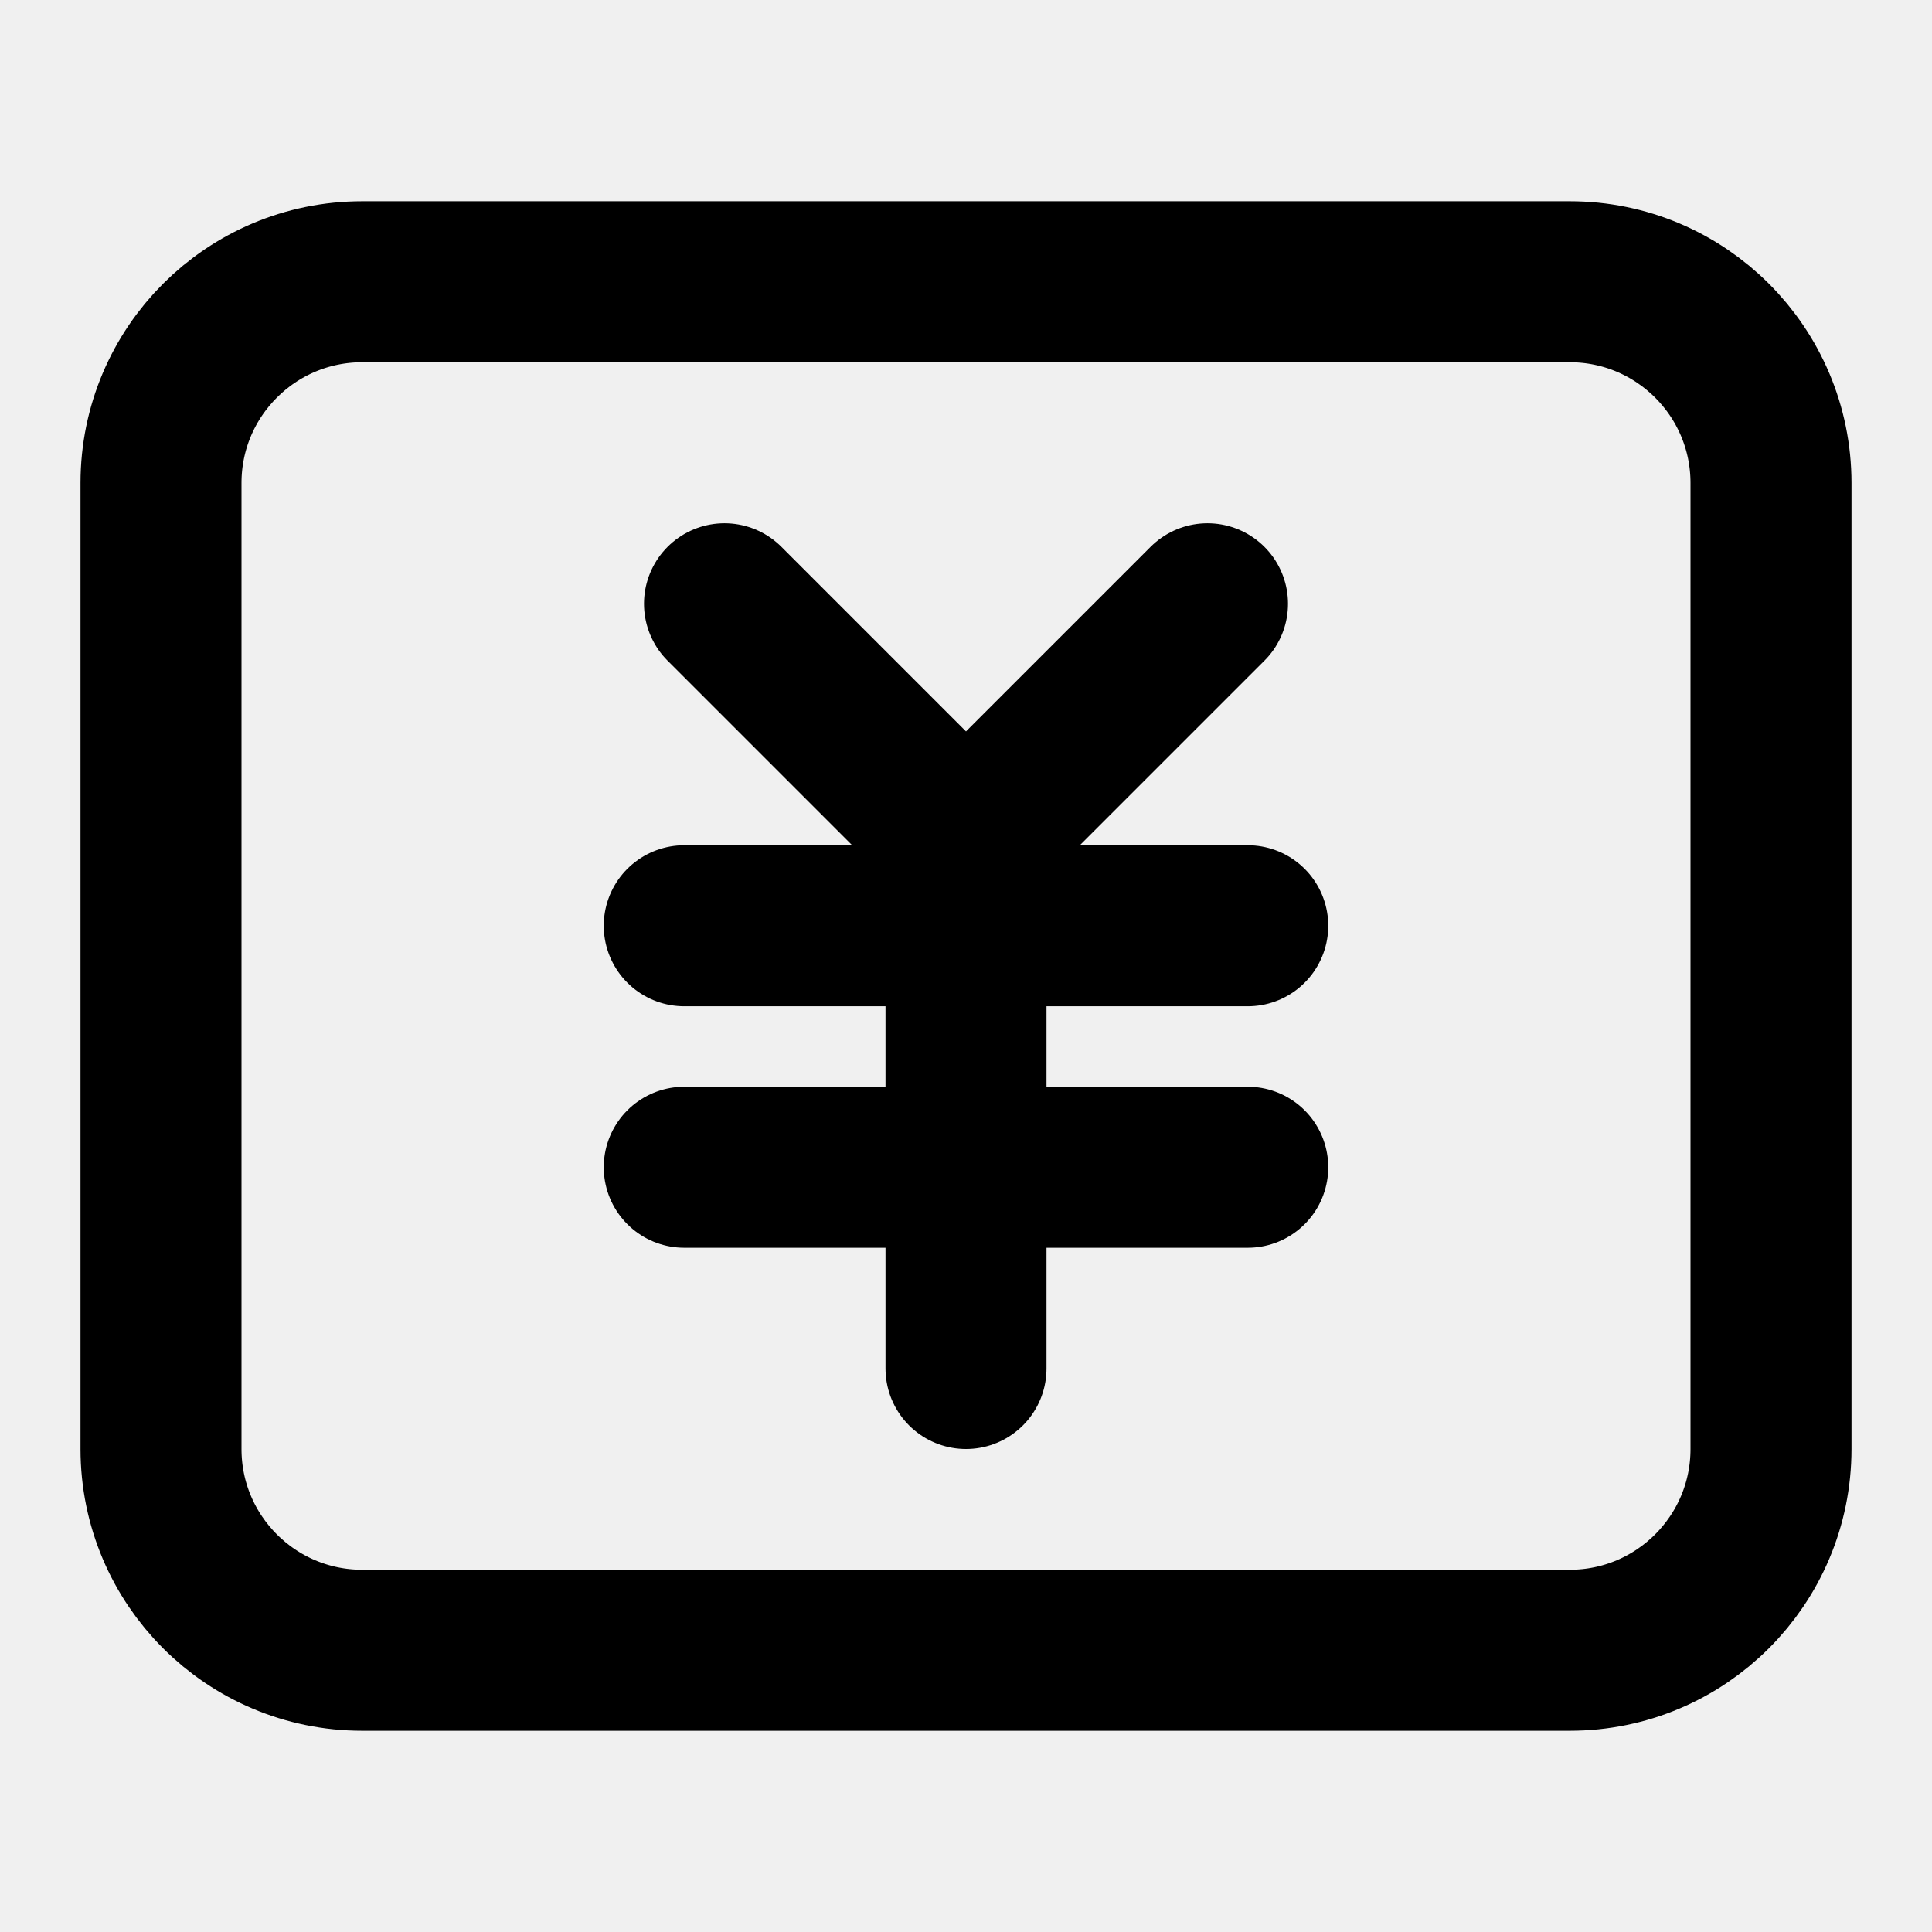
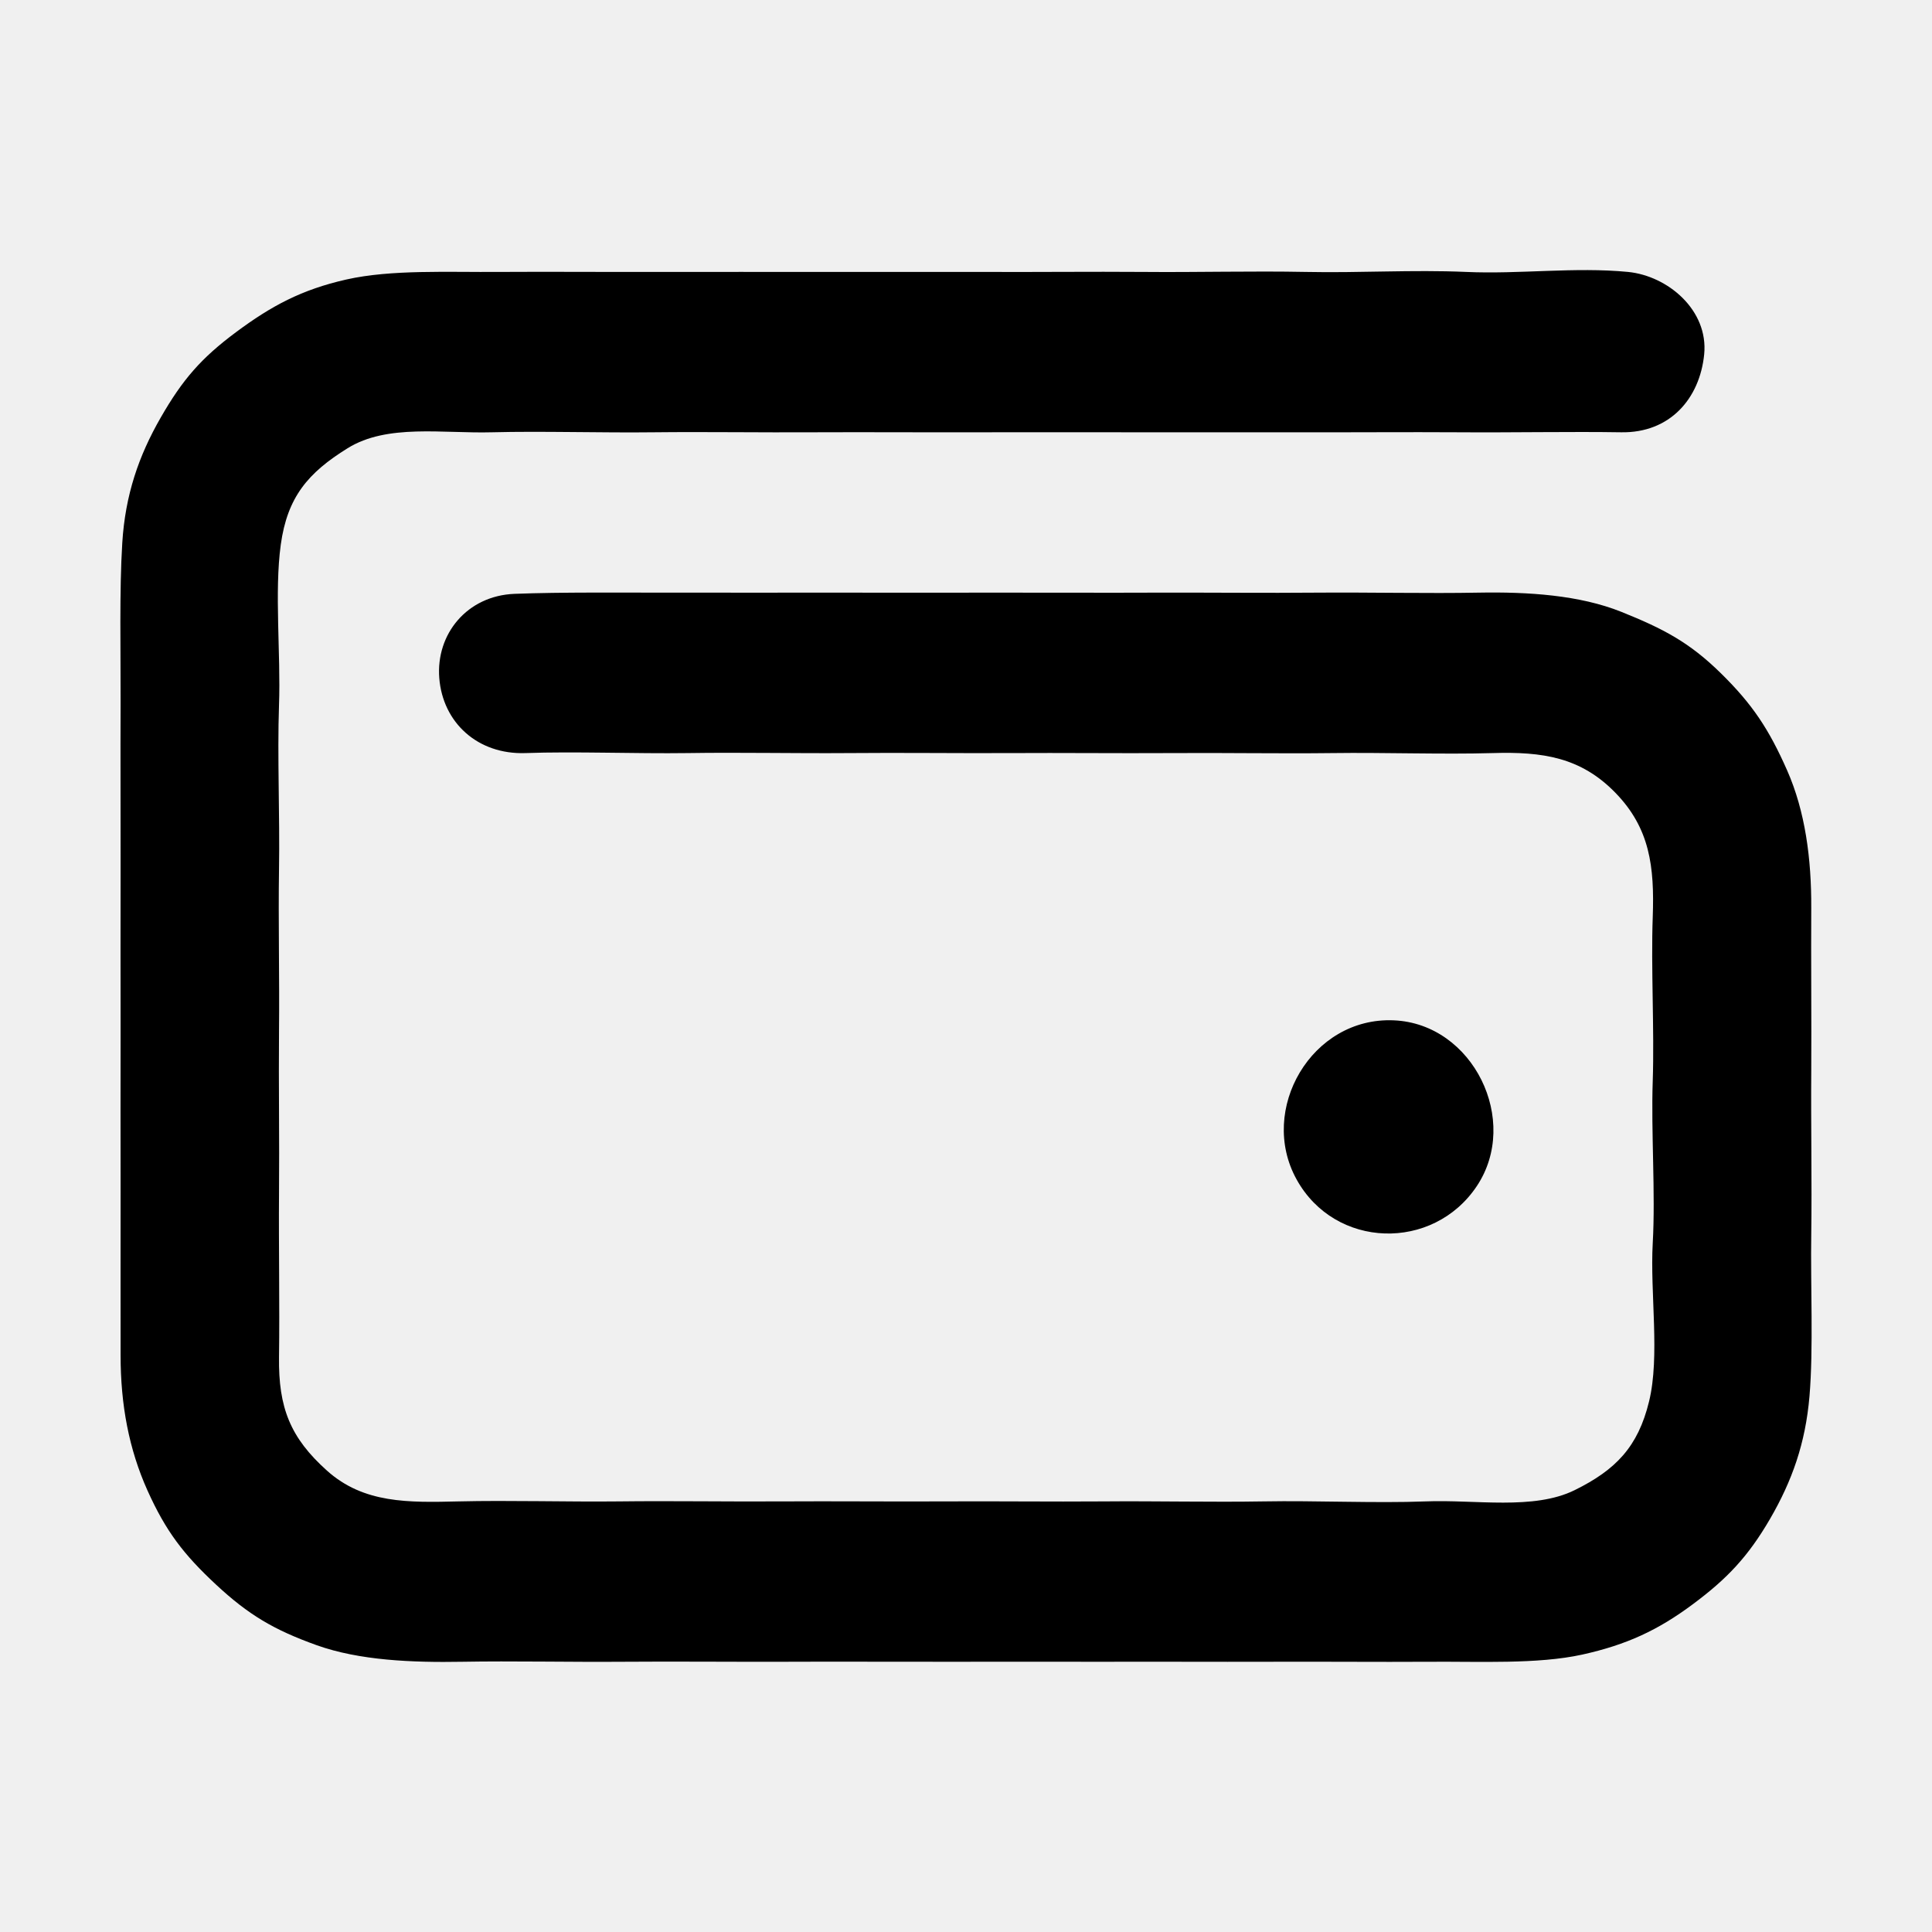
- <svg xmlns="http://www.w3.org/2000/svg" width="24" height="24" viewBox="0 0 48 48">
-   <g>
-     <rect width="48" height="48" fill="white" fill-opacity="0.01" stroke-linejoin="round" stroke-width="4" stroke="none" fill-rule="evenodd" />
-     <g transform="translate(4, 7)">
-       <rect stroke="currentColor" fill="none" fill-rule="nonzero" x="0" y="0" width="40" height="34" rx="5" stroke-linejoin="round" stroke-width="4" />
-       <g transform="translate(13, 8)">
-         <polyline points="1 0 7 6 13 0" stroke-linecap="round" stroke-linejoin="round" stroke-width="4" stroke="currentColor" fill="none" fill-rule="evenodd" />
-         <path d="M0,8 L14,8" stroke-linecap="round" stroke-linejoin="round" stroke-width="4" stroke="currentColor" fill="none" fill-rule="evenodd" />
-         <path d="M0,14 L14,14" stroke-linecap="round" stroke-linejoin="round" stroke-width="4" stroke="currentColor" fill="none" fill-rule="evenodd" />
-         <path d="M7,8 L7,19" stroke-linecap="round" stroke-linejoin="round" stroke-width="4" stroke="currentColor" fill="none" fill-rule="evenodd" />
-       </g>
-     </g>
-   </g>
+ <svg xmlns="http://www.w3.org/2000/svg" width="24" height="24" viewBox="0 0 24 24" fill="none">
+   <path d="M20.224 3.378C19.562 3.314 18.876 3.408 18.212 3.378C17.547 3.349 16.886 3.392 16.221 3.378C15.555 3.365 14.873 3.384 14.208 3.378C13.543 3.373 12.881 3.381 12.217 3.378C11.554 3.376 10.864 3.379 10.205 3.378C9.545 3.378 8.863 3.377 8.214 3.378C7.565 3.38 6.829 3.374 6.201 3.378C5.574 3.383 4.861 3.346 4.303 3.472C3.745 3.598 3.37 3.801 2.935 4.124C2.5 4.447 2.268 4.714 1.996 5.188C1.723 5.663 1.556 6.148 1.519 6.743C1.482 7.338 1.5 8.095 1.498 8.735C1.495 9.375 1.499 10.117 1.498 10.771C1.496 11.426 1.498 12.13 1.498 12.785C1.497 13.441 1.497 14.154 1.498 14.799C1.498 15.445 1.497 16.219 1.498 16.836C1.498 17.453 1.602 18.002 1.831 18.513C2.06 19.023 2.282 19.311 2.684 19.685C3.087 20.06 3.401 20.246 3.933 20.437C4.464 20.627 5.119 20.654 5.742 20.643C6.364 20.632 7.086 20.648 7.733 20.643C8.379 20.638 9.089 20.645 9.745 20.643C10.402 20.64 11.076 20.644 11.736 20.643C12.396 20.641 13.091 20.644 13.749 20.643C14.406 20.641 15.092 20.645 15.74 20.643C16.388 20.64 17.126 20.647 17.752 20.643C18.379 20.638 19.099 20.676 19.655 20.554C20.211 20.431 20.598 20.249 21.028 19.929C21.459 19.609 21.718 19.333 21.99 18.865C22.261 18.397 22.428 17.931 22.478 17.345C22.528 16.759 22.49 15.959 22.5 15.331C22.509 14.702 22.495 13.951 22.5 13.316C22.504 12.682 22.496 11.893 22.5 11.28C22.503 10.668 22.425 10.078 22.2 9.569C21.975 9.06 21.771 8.75 21.378 8.364C20.985 7.978 20.662 7.81 20.142 7.601C19.621 7.392 18.984 7.351 18.365 7.362C17.746 7.374 17.018 7.357 16.374 7.362C15.729 7.368 15.015 7.36 14.361 7.362C13.707 7.365 13.025 7.361 12.37 7.362C11.716 7.364 11.029 7.362 10.38 7.362C9.73 7.363 9 7.362 8.367 7.362C7.734 7.363 6.978 7.354 6.391 7.377C5.804 7.4 5.413 7.875 5.457 8.425C5.501 8.975 5.932 9.376 6.529 9.355C7.126 9.333 7.907 9.364 8.542 9.355C9.177 9.345 9.882 9.36 10.533 9.355C11.184 9.349 11.889 9.358 12.546 9.355C13.202 9.351 13.881 9.359 14.536 9.355C15.192 9.35 15.902 9.363 16.549 9.355C17.195 9.346 17.917 9.373 18.54 9.355C19.163 9.336 19.636 9.406 20.066 9.847C20.496 10.288 20.553 10.766 20.531 11.391C20.508 12.015 20.552 12.79 20.531 13.427C20.509 14.064 20.566 14.819 20.531 15.441C20.496 16.064 20.623 16.846 20.485 17.41C20.348 17.973 20.072 18.259 19.561 18.511C19.05 18.763 18.325 18.626 17.709 18.651C17.092 18.675 16.339 18.639 15.696 18.651C15.053 18.662 14.36 18.645 13.705 18.651C13.05 18.656 12.351 18.647 11.692 18.651C11.034 18.654 10.358 18.647 9.701 18.651C9.045 18.655 8.336 18.643 7.689 18.651C7.041 18.658 6.323 18.636 5.698 18.651C5.073 18.666 4.518 18.678 4.062 18.269C3.606 17.86 3.458 17.488 3.466 16.858C3.475 16.227 3.461 15.473 3.466 14.822C3.472 14.17 3.46 13.465 3.466 12.807C3.473 12.149 3.456 11.448 3.466 10.793C3.477 10.139 3.444 9.395 3.466 8.757C3.489 8.119 3.407 7.355 3.488 6.765C3.57 6.175 3.825 5.874 4.318 5.568C4.811 5.262 5.498 5.387 6.114 5.37C6.73 5.354 7.483 5.378 8.126 5.37C8.77 5.363 9.461 5.374 10.117 5.37C10.773 5.367 11.47 5.372 12.13 5.37C12.79 5.369 13.461 5.37 14.121 5.37C14.78 5.371 15.479 5.369 16.133 5.37C16.788 5.372 17.484 5.366 18.124 5.37C18.765 5.375 19.528 5.36 20.137 5.37C20.746 5.381 21.115 4.95 21.17 4.402C21.224 3.853 20.719 3.427 20.224 3.378Z" fill="black" />
+   <path d="M17.315 12.675C16.293 12.63 15.627 13.784 16.106 14.65C16.584 15.517 17.802 15.548 18.345 14.735C18.888 13.922 18.3 12.717 17.315 12.675Z" fill="black" />
</svg>
